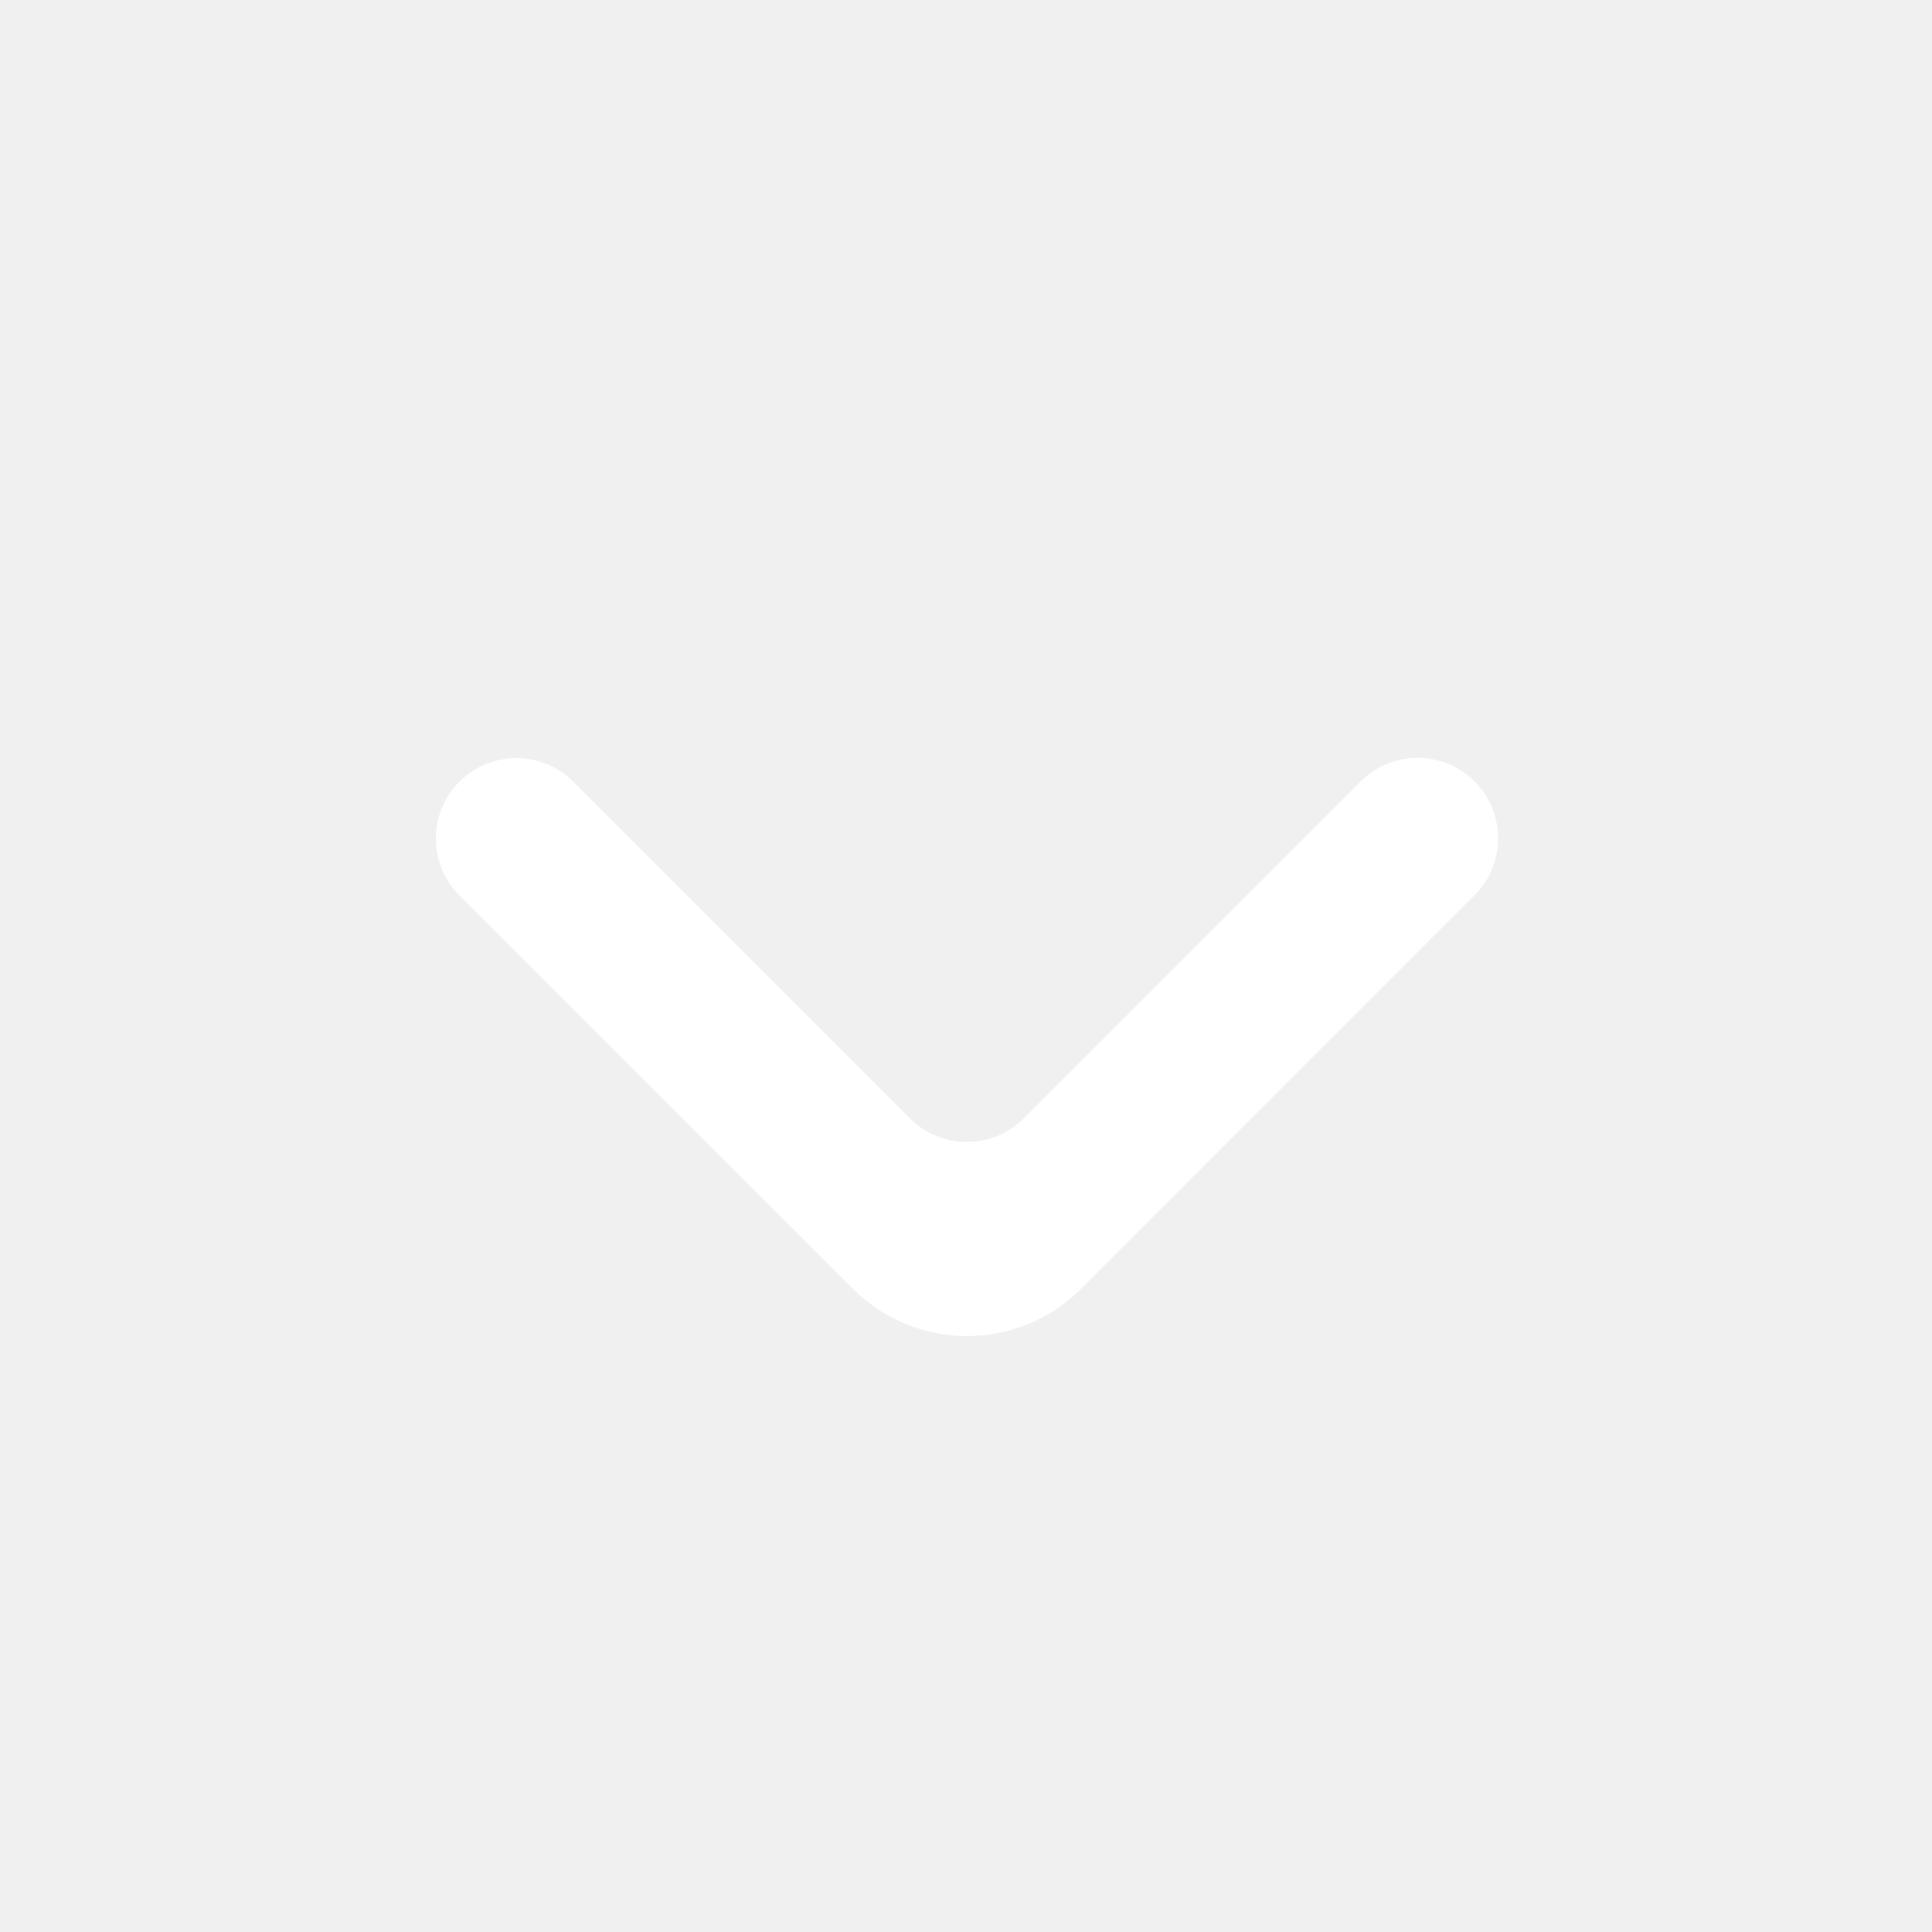
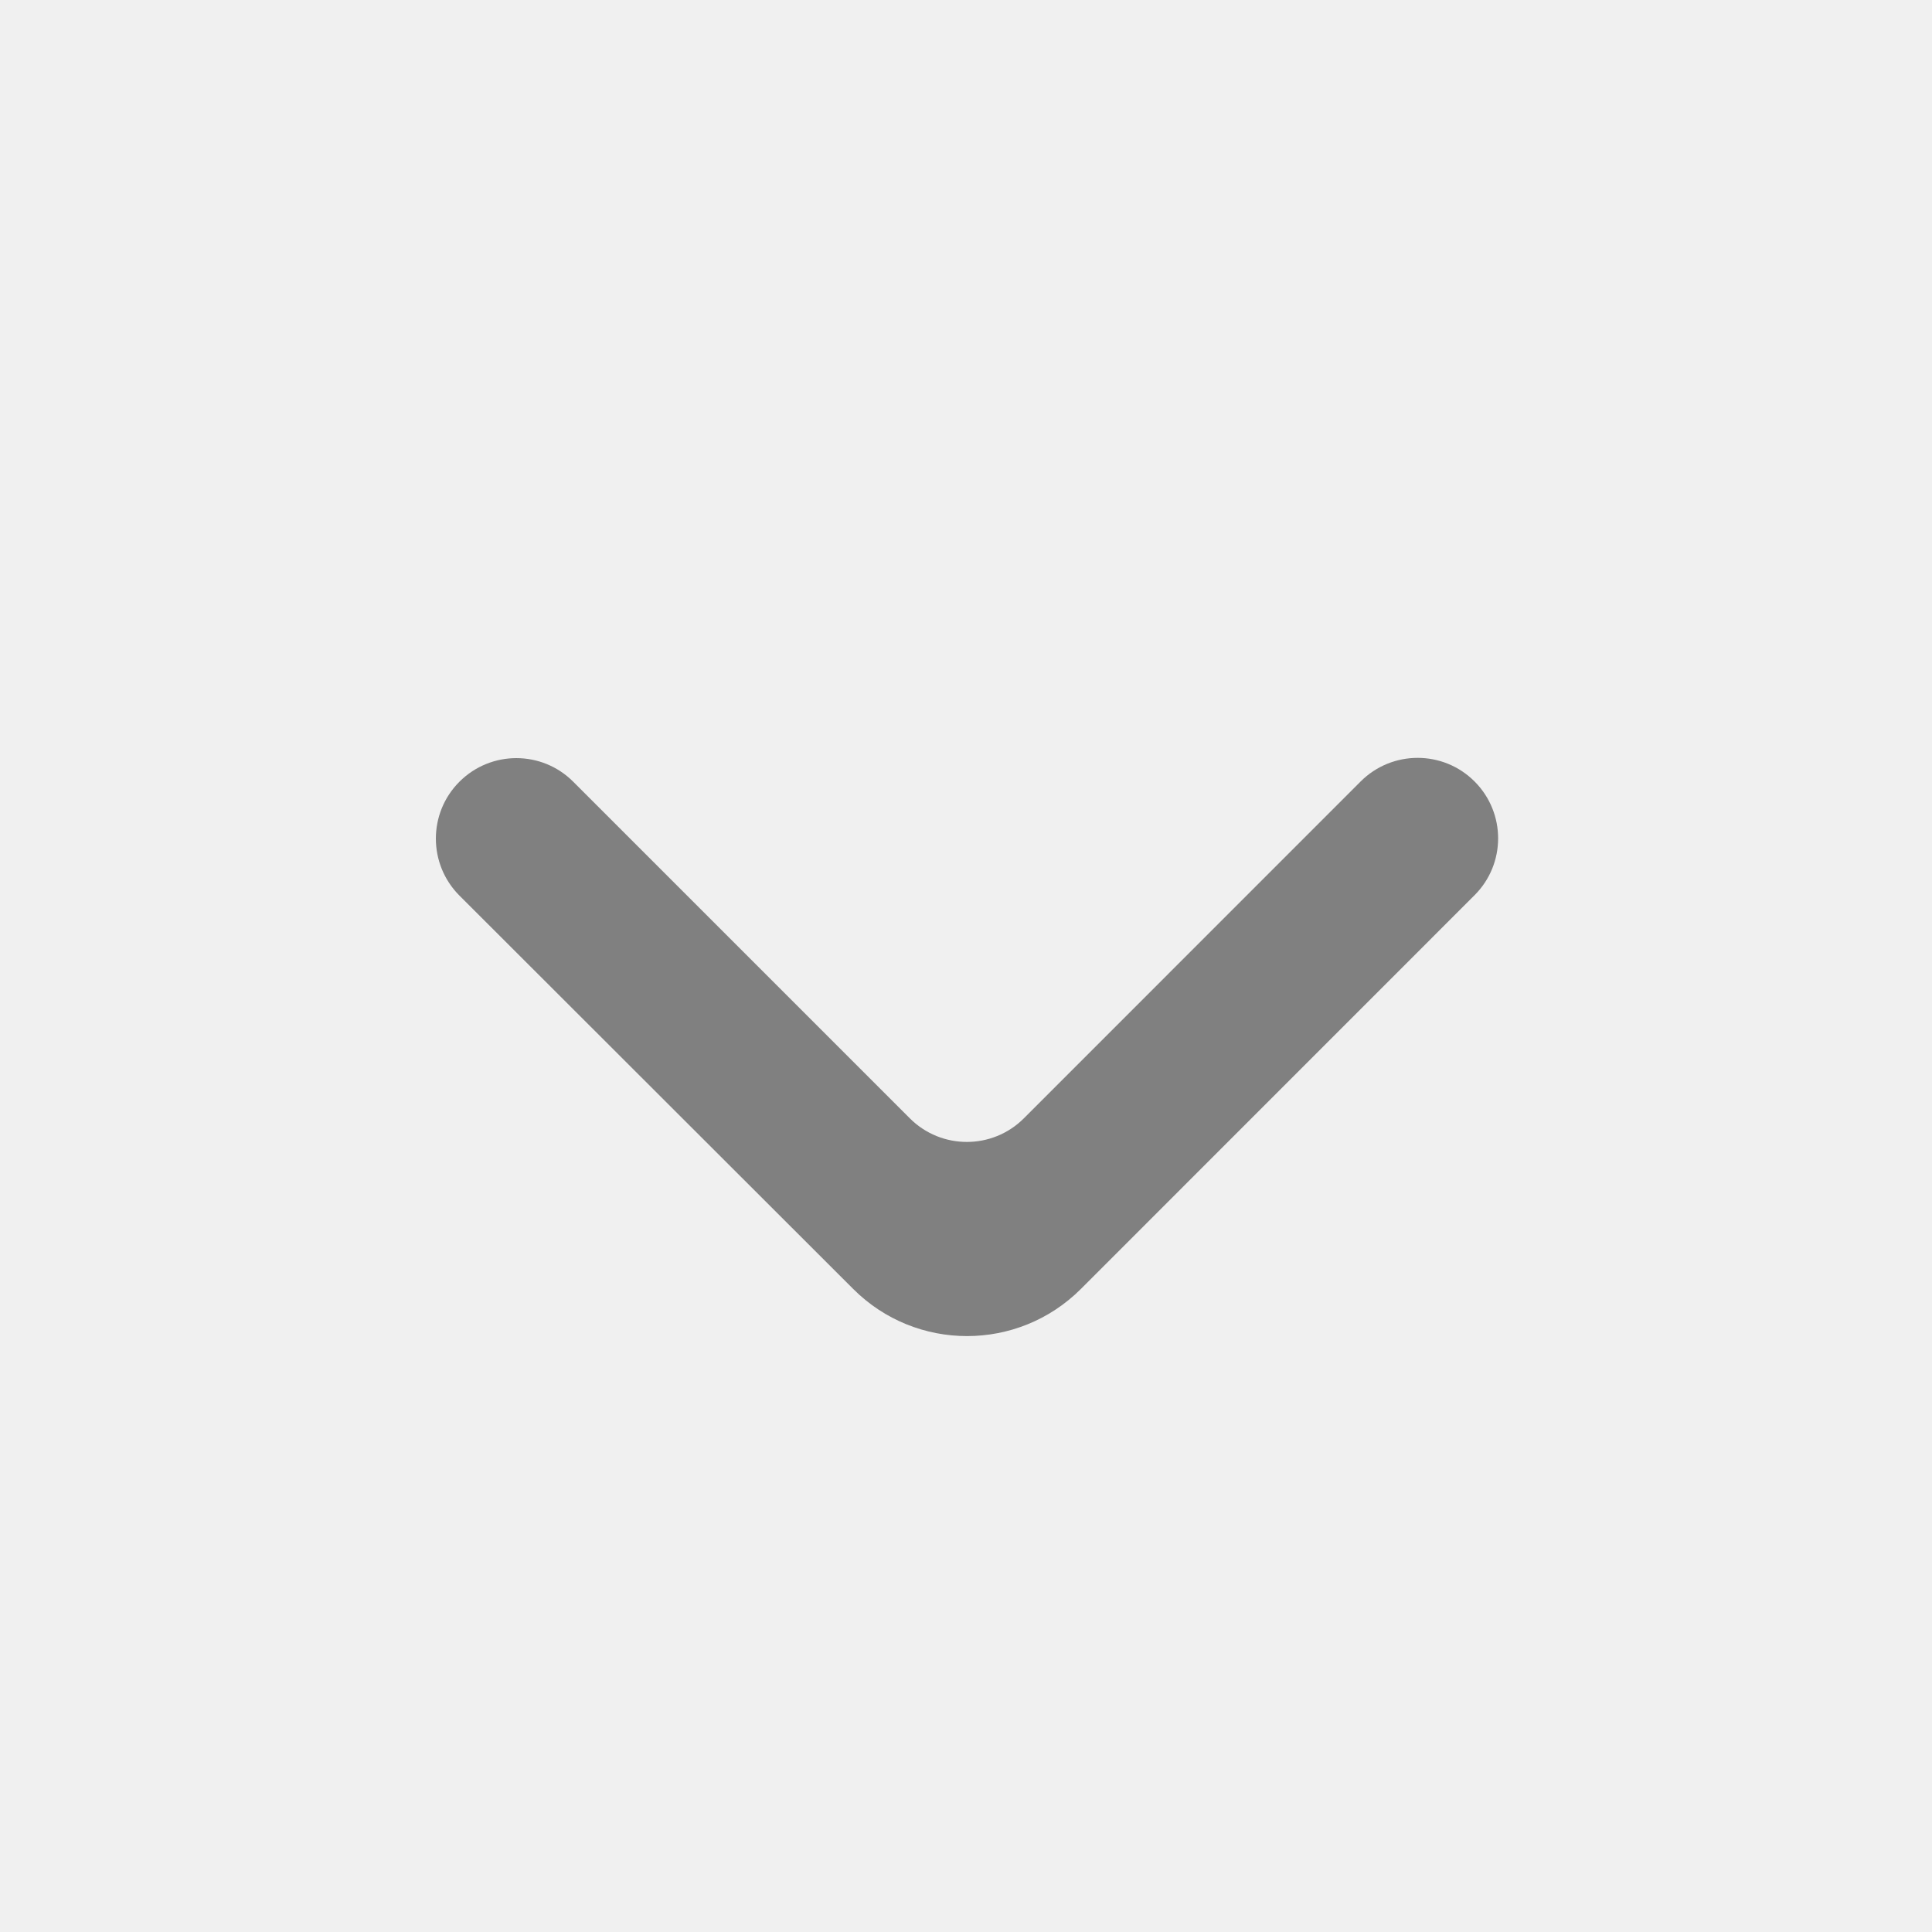
<svg xmlns="http://www.w3.org/2000/svg" width="800px" height="800px" viewBox="0 0 24 24" fill="none">
-   <path d="M5.707 9.711C5.317 10.101 5.317 10.734 5.707 11.125L10.599 16.012C11.38 16.793 12.646 16.792 13.427 16.012L18.317 11.121C18.708 10.731 18.708 10.098 18.317 9.707C17.927 9.317 17.294 9.317 16.903 9.707L12.718 13.893C12.327 14.283 11.694 14.283 11.303 13.893L7.121 9.711C6.731 9.32 6.098 9.32 5.707 9.711Z" fill="white" />
+   <path d="M5.707 9.711C5.317 10.101 5.317 10.734 5.707 11.125L10.599 16.012C11.38 16.793 12.646 16.792 13.427 16.012L18.317 11.121C18.708 10.731 18.708 10.098 18.317 9.707C17.927 9.317 17.294 9.317 16.903 9.707L12.718 13.893C12.327 14.283 11.694 14.283 11.303 13.893L7.121 9.711C6.731 9.32 6.098 9.32 5.707 9.711Z" fill="grey" />
</svg>
